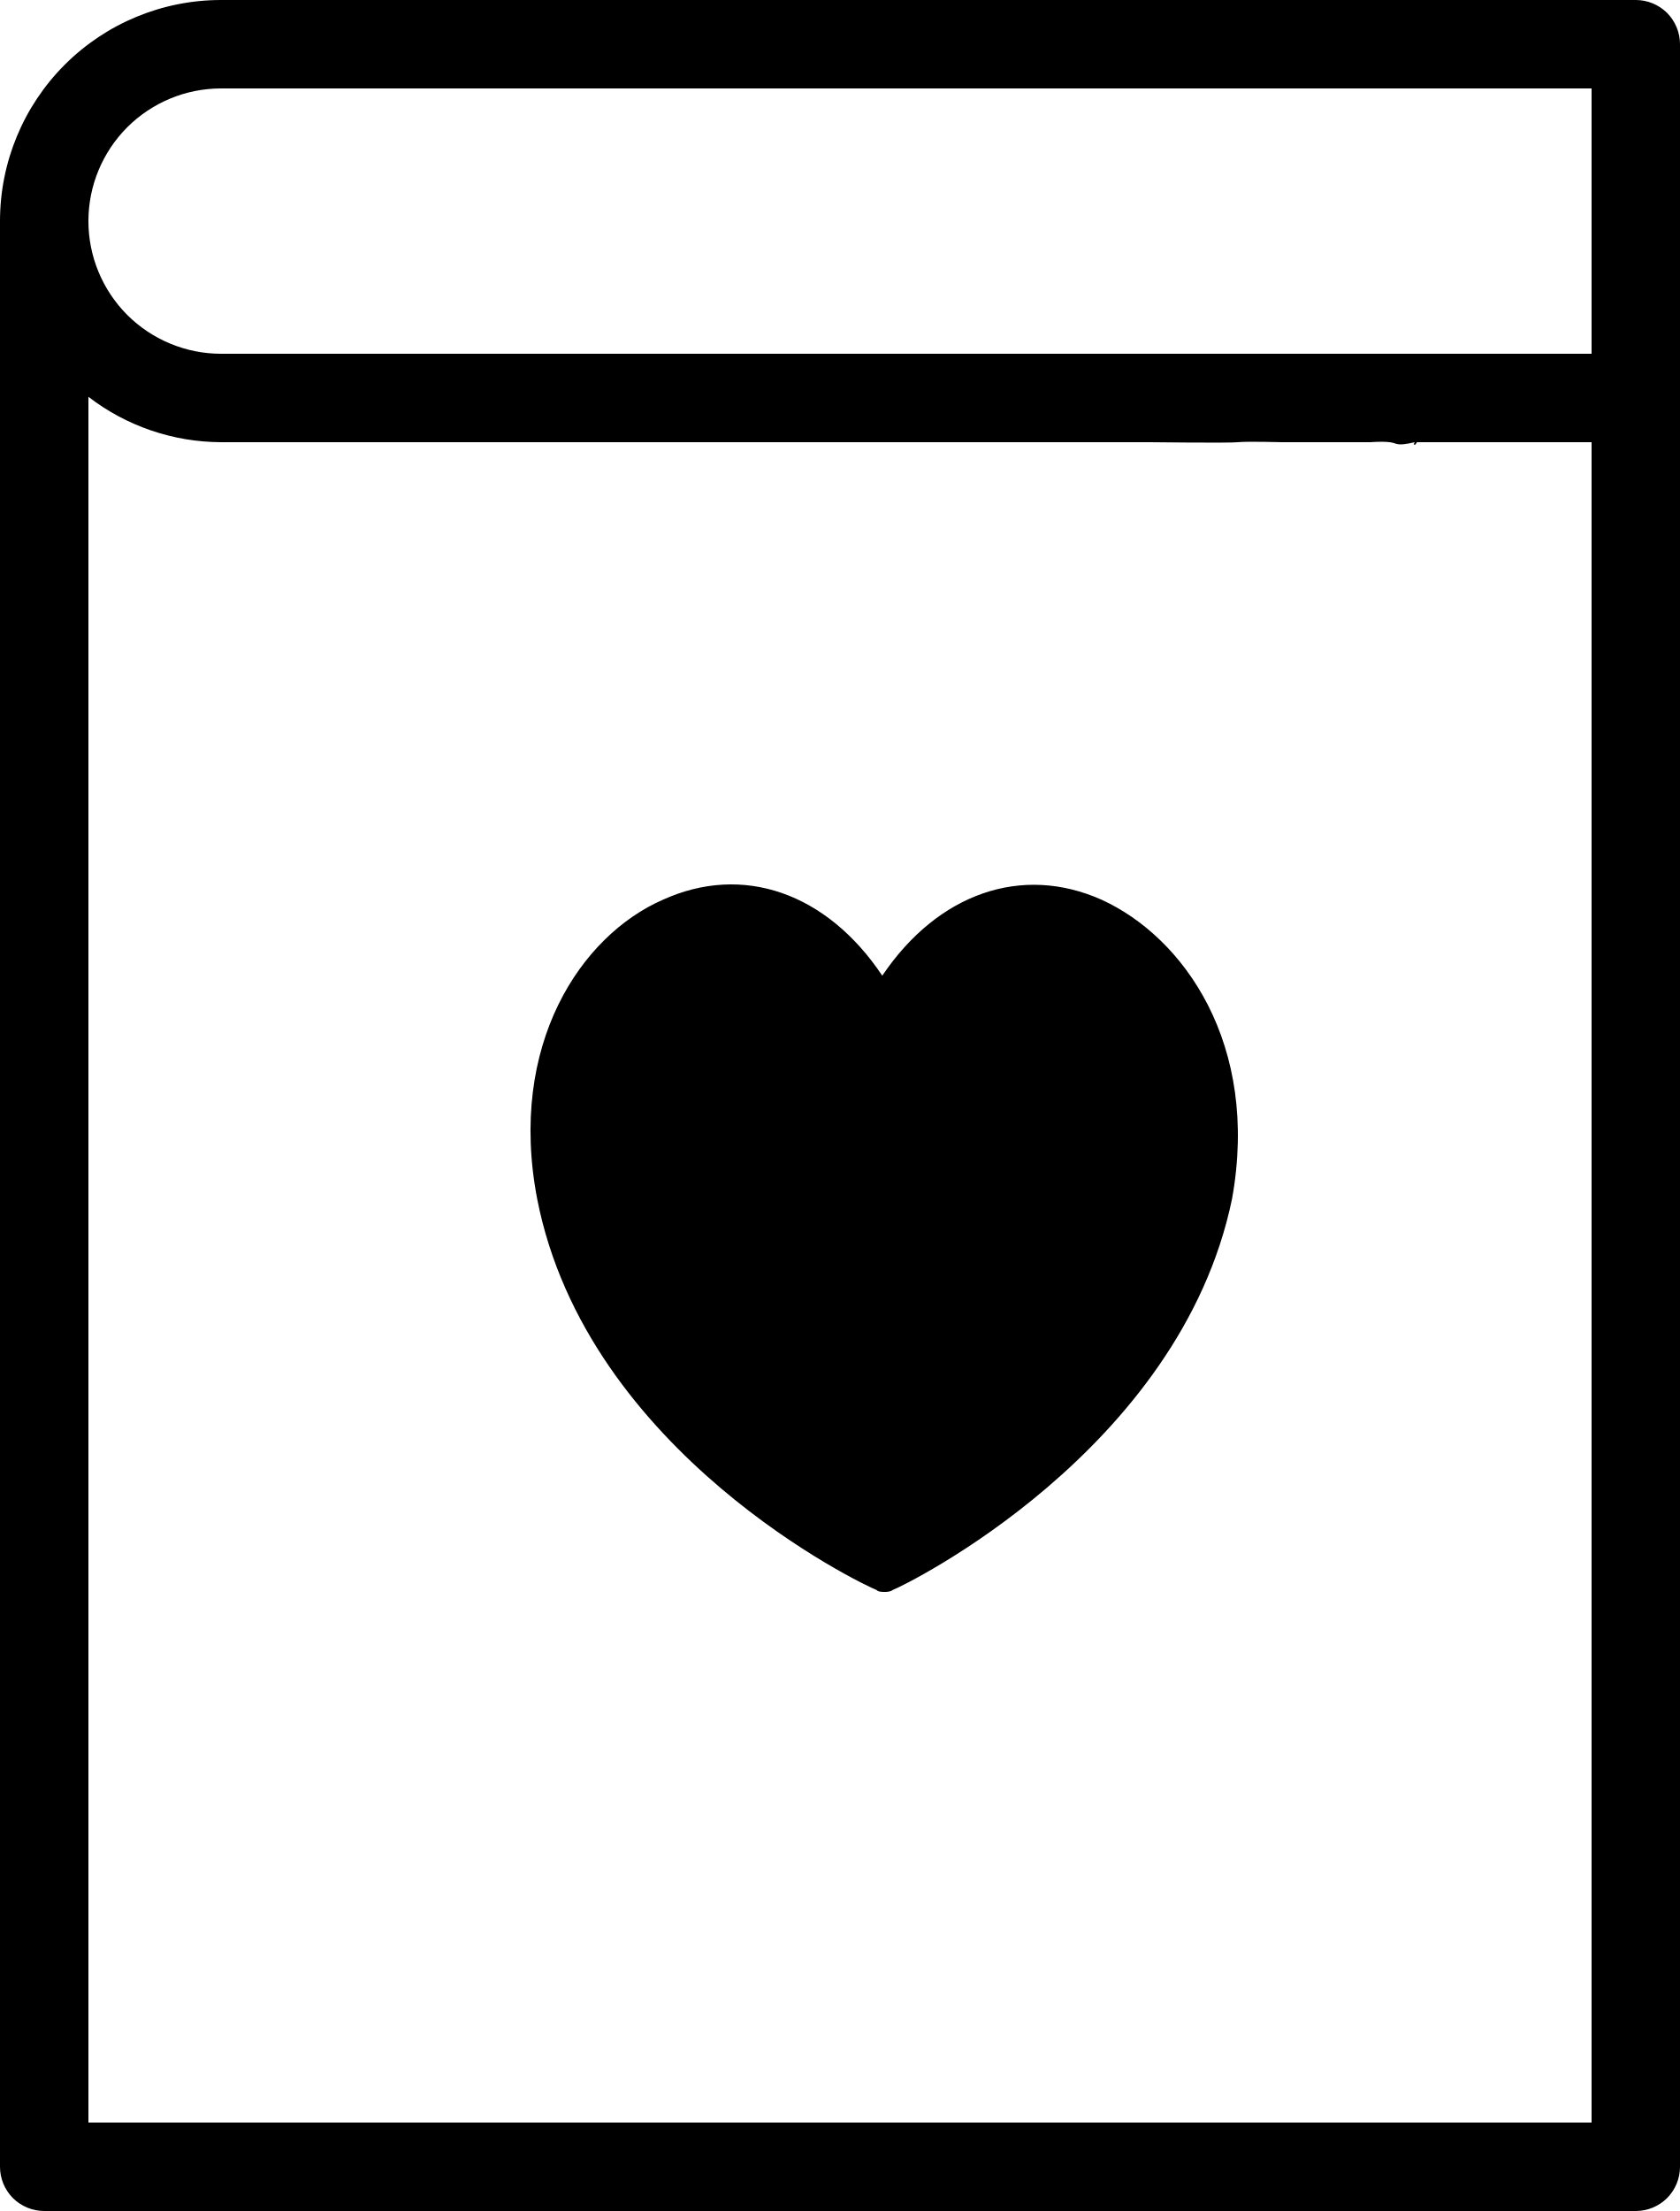
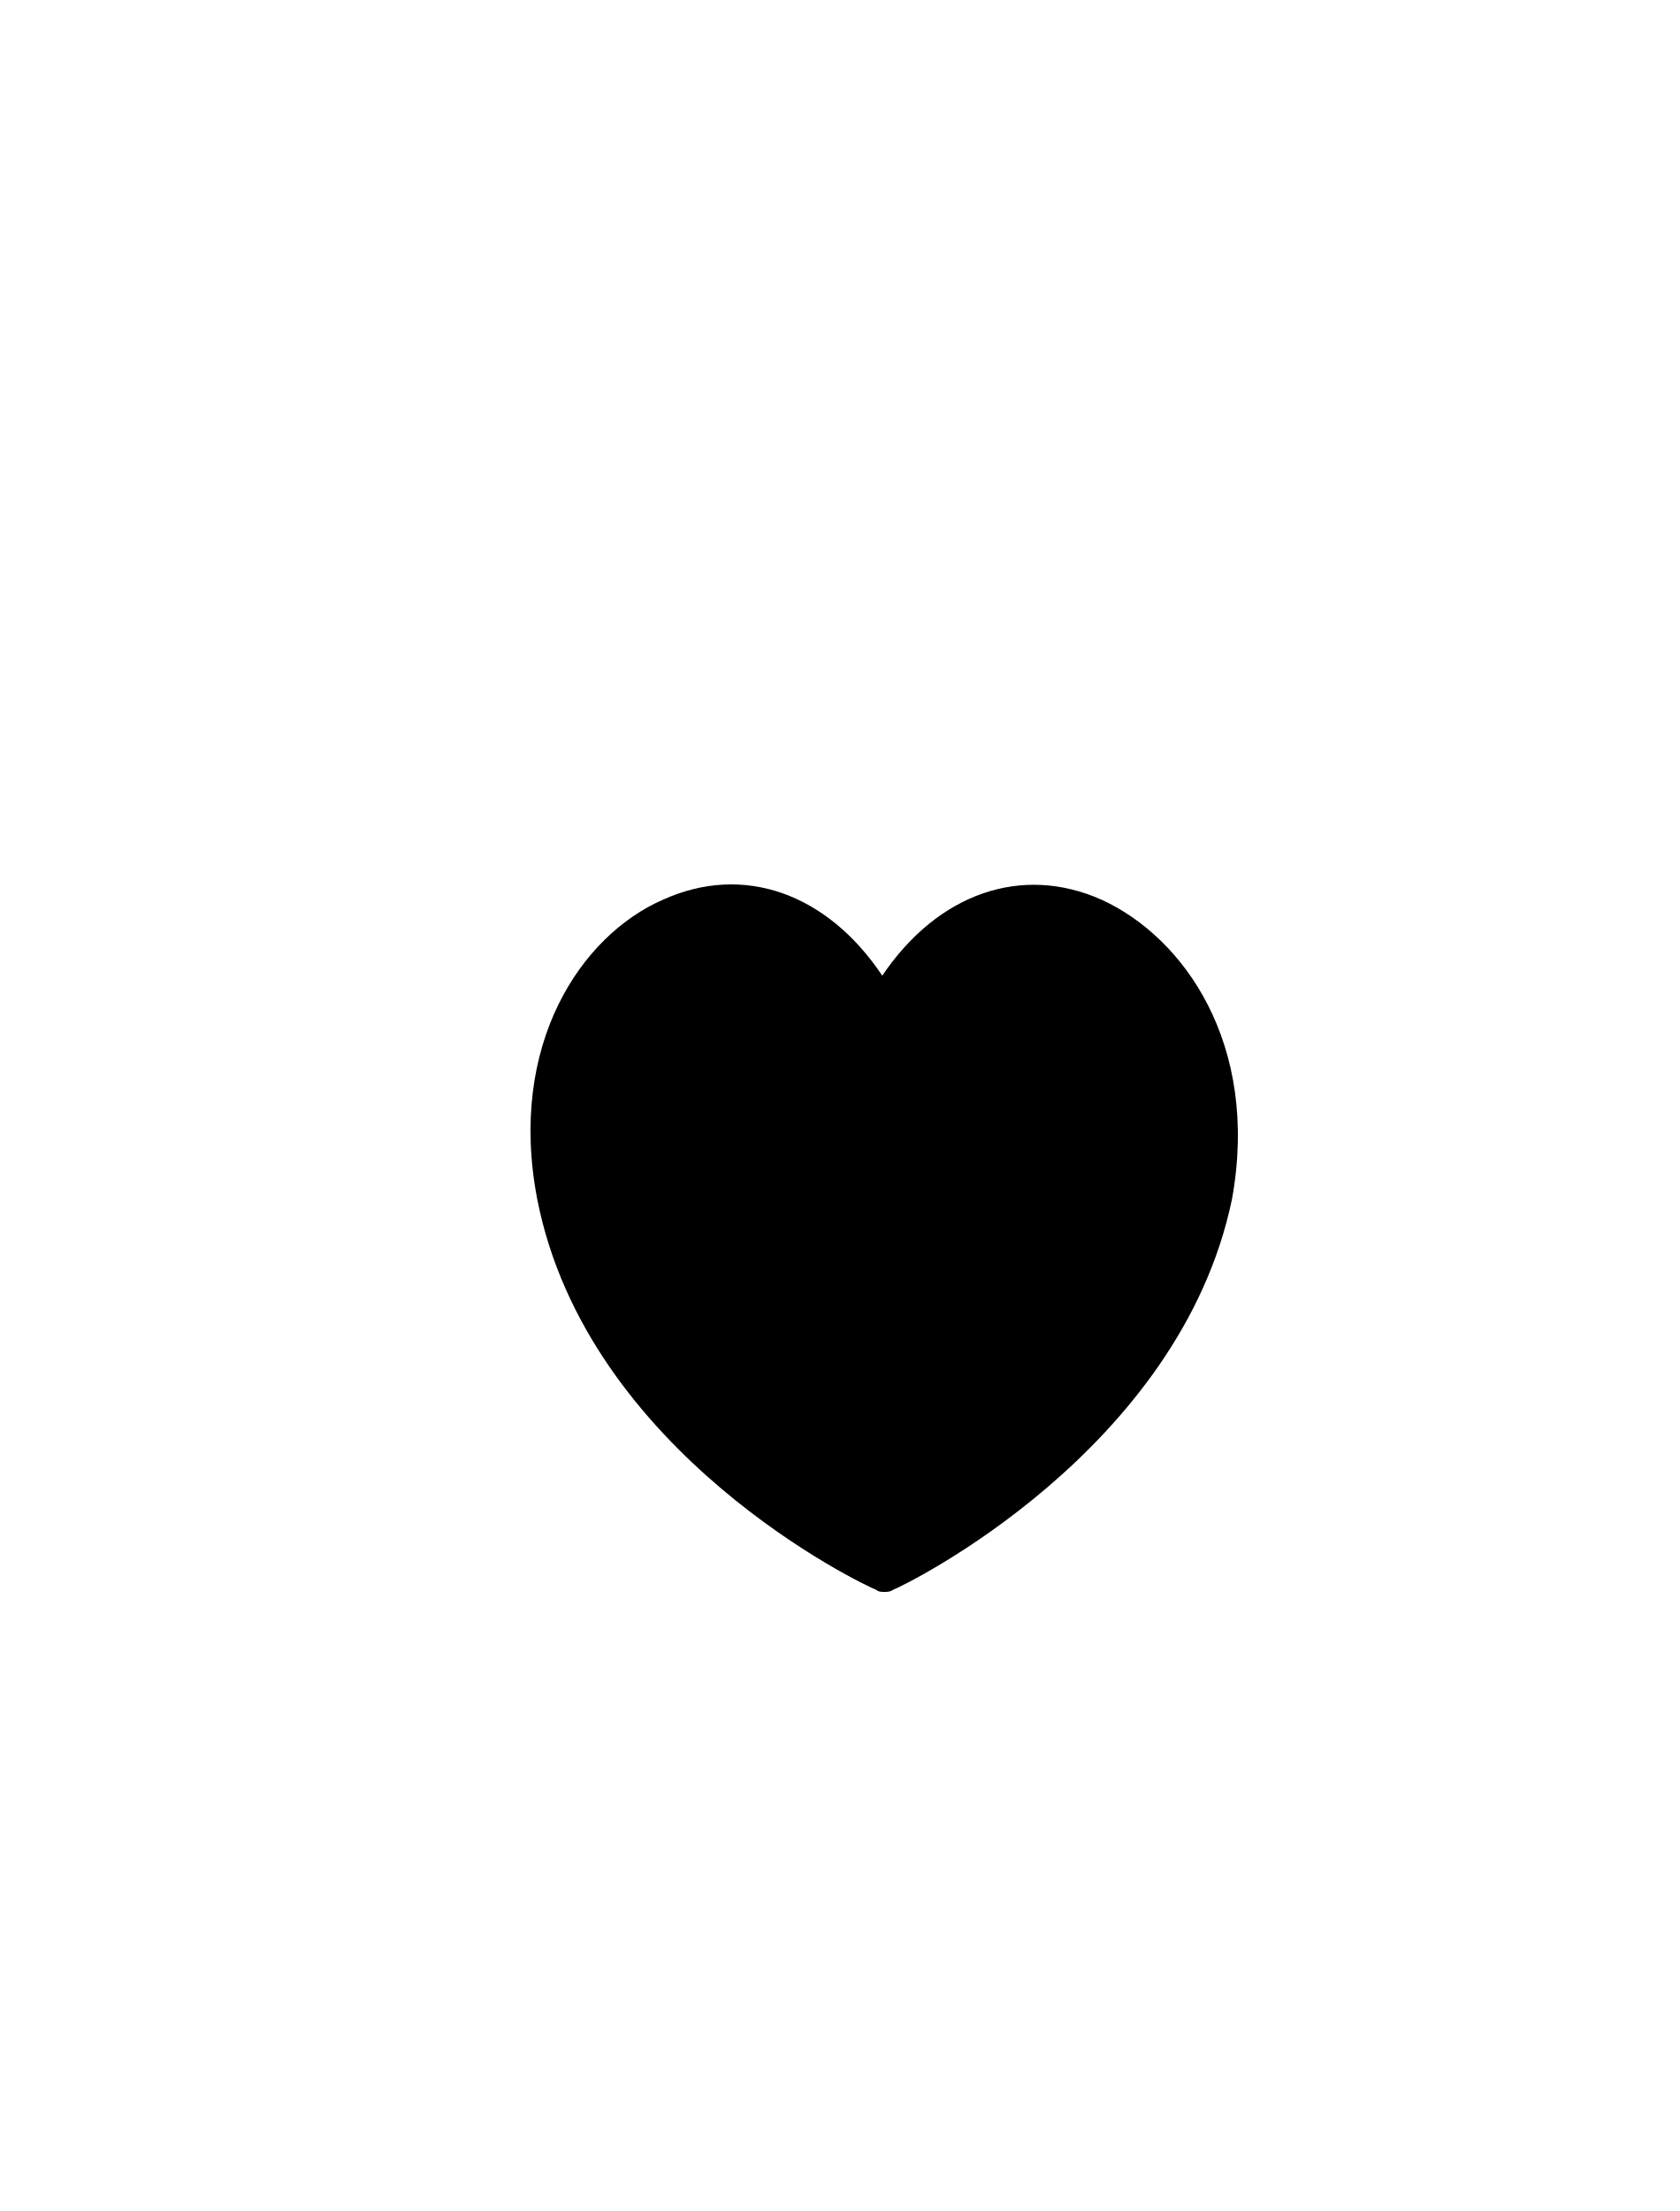
<svg xmlns="http://www.w3.org/2000/svg" width="19" height="25" viewBox="0 0 19 25" fill="none">
-   <path d="M18.5 0H2.5C1.837 0 1.201 0.263 0.732 0.732C0.263 1.201 0 1.837 0 2.5V24.5C0 24.633 0.053 24.76 0.146 24.854C0.24 24.947 0.367 25 0.5 25H18.5C18.633 25 18.76 24.947 18.854 24.854C18.947 24.76 19 24.633 19 24.5V0.5C19 0.367 18.947 0.24 18.854 0.146C18.76 0.053 18.633 0 18.5 0ZM2.5 1H18V4H2.5C2.102 4 1.721 3.842 1.439 3.561C1.158 3.279 1 2.898 1 2.5C1 2.102 1.158 1.721 1.439 1.439C1.721 1.158 2.102 1 2.5 1ZM1 24V4.487C1.43 4.818 1.957 4.998 2.5 5H10H10.813H12H13C13 5 13.906 5.011 14 5C14.094 4.989 14.5 5 14.5 5H15H15.5C15.5 5 15.623 4.989 15.716 5C15.81 5.011 15.784 5.05 16 5C15.95 5.08 16.085 4.959 16 5C16 5.094 16.05 4.92 16 5H18V24H1Z" fill="black" />
  <path d="M12.46 10.174C11.557 9.77 10.607 10.1 9.978 11.032C9.35 10.093 8.4 9.763 7.496 10.174C6.573 10.577 5.741 11.809 6.075 13.555C6.638 16.438 9.775 17.927 9.913 17.978C9.933 18 9.978 18 10.005 18C10.024 18 10.07 18 10.096 17.978C10.234 17.927 13.344 16.408 13.934 13.555C14.248 11.809 13.39 10.599 12.46 10.174Z" fill="black" />
</svg>
